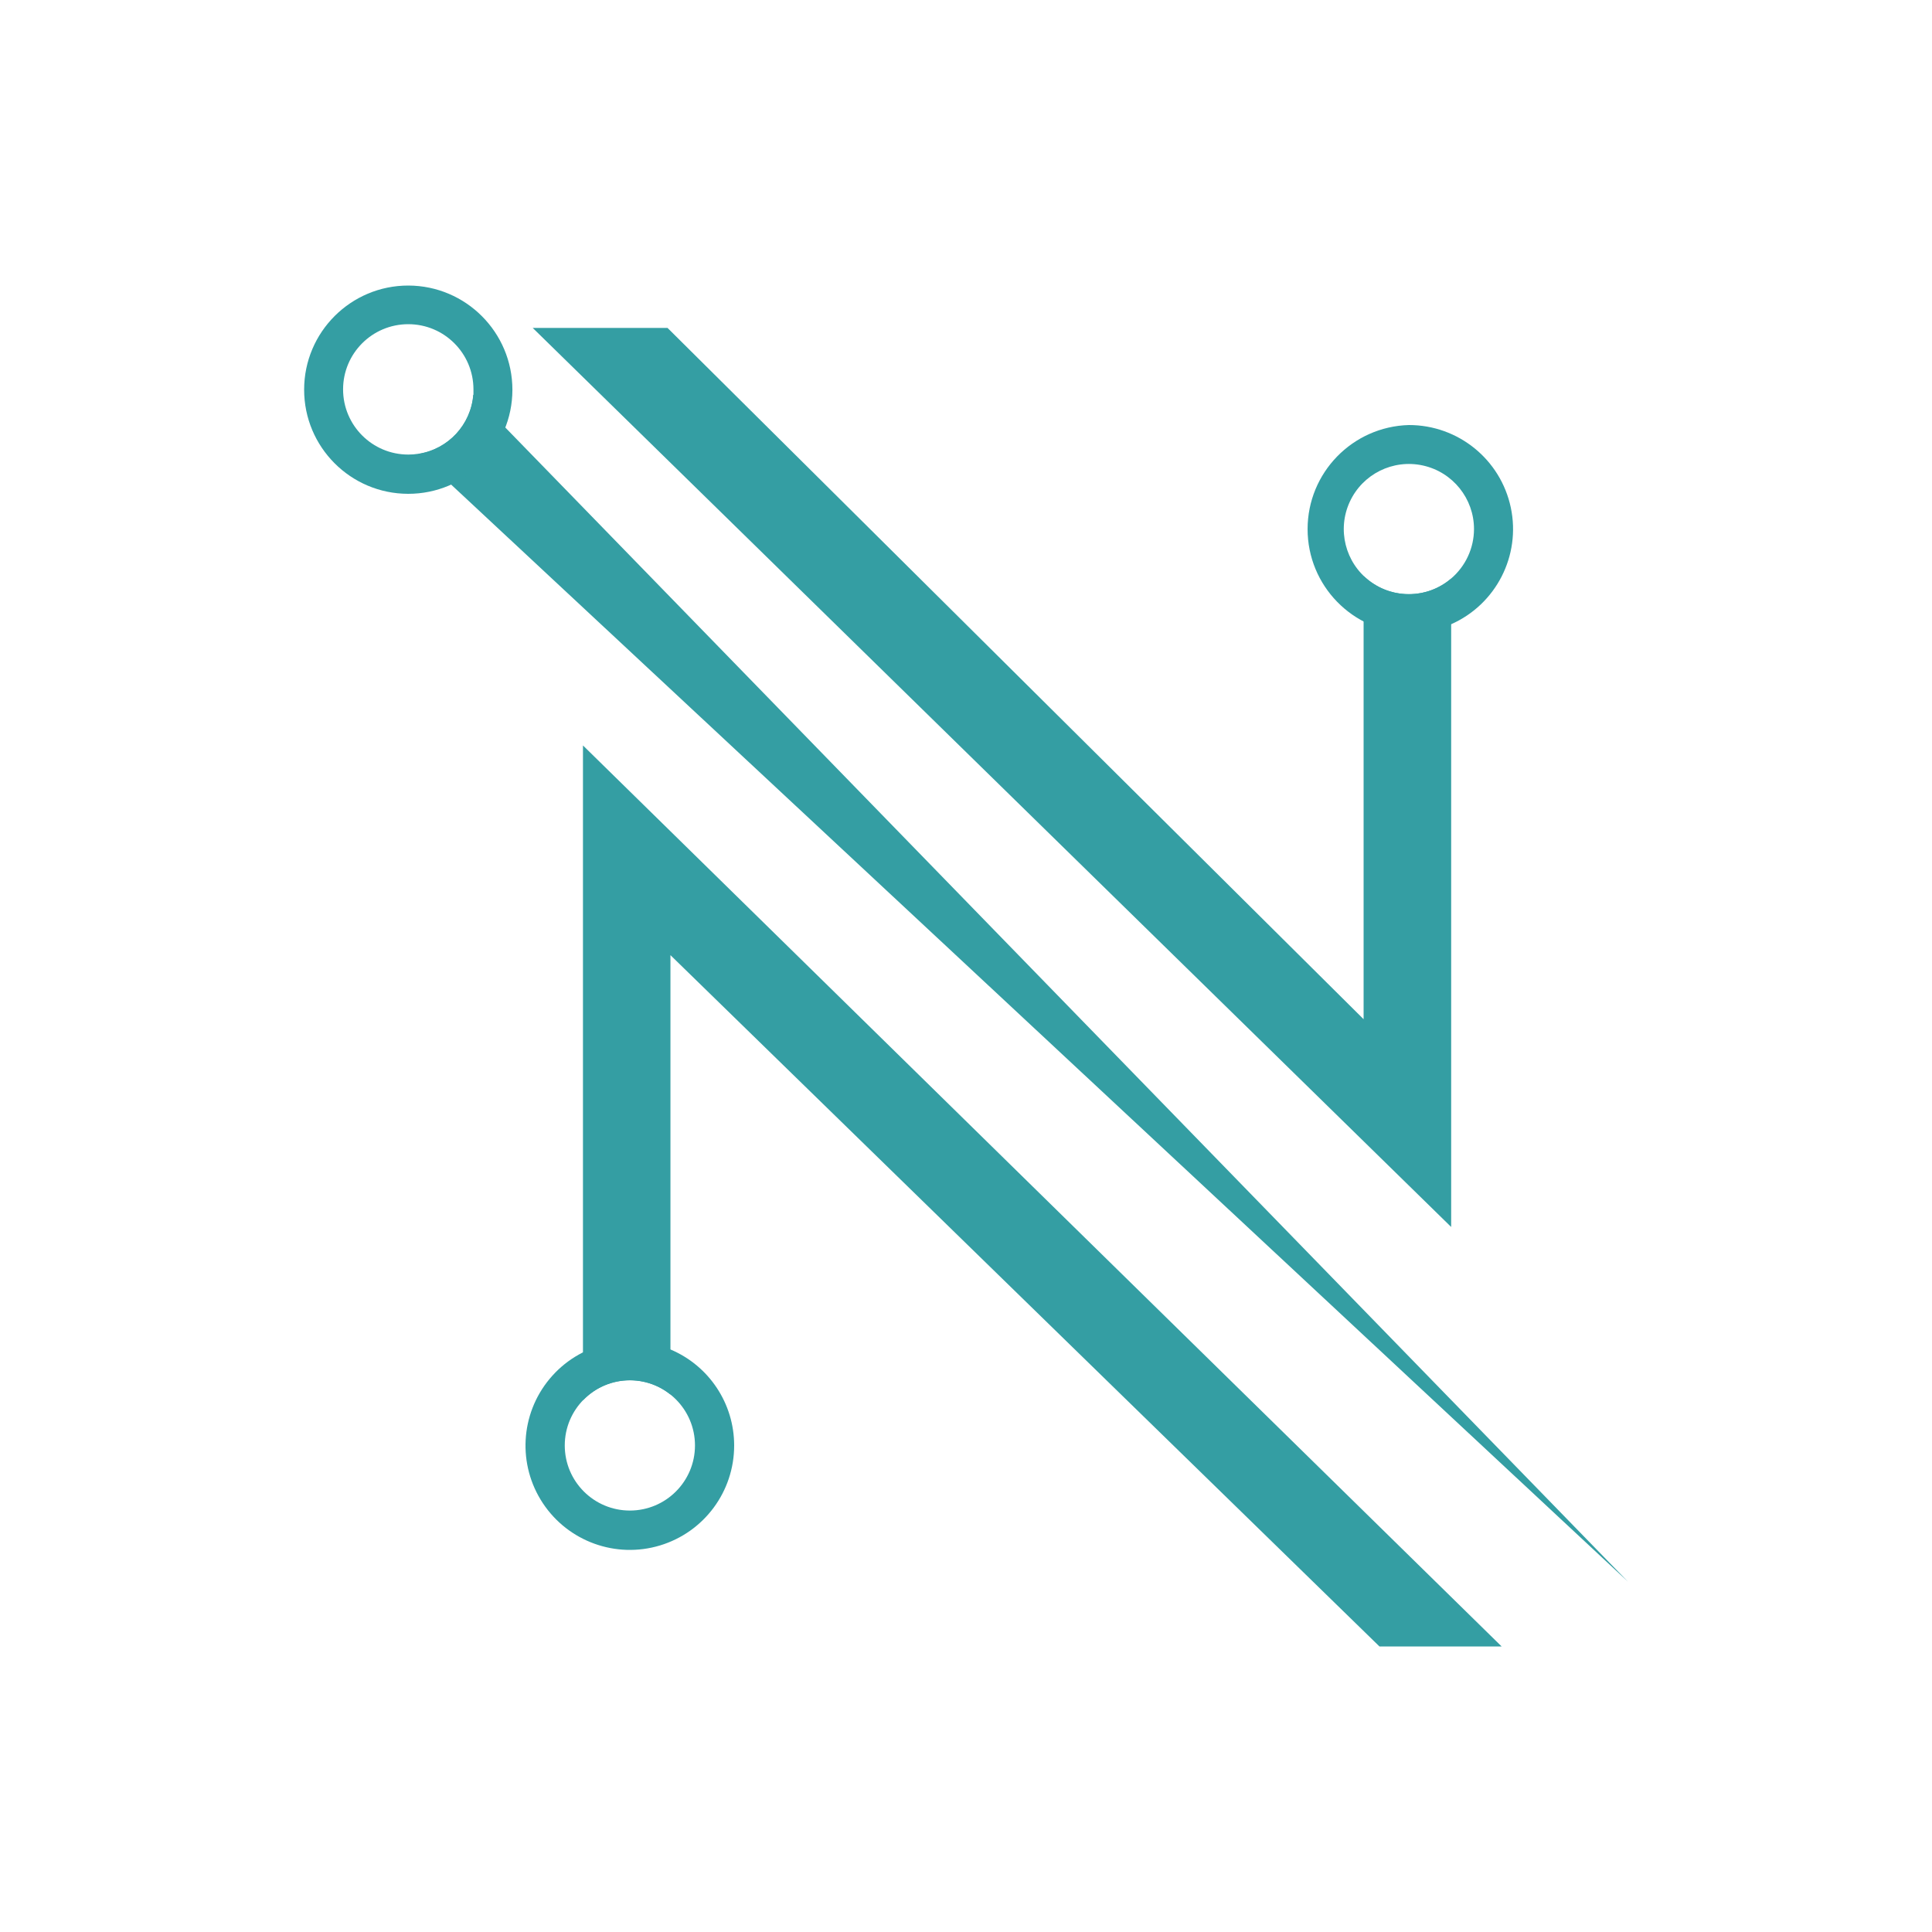
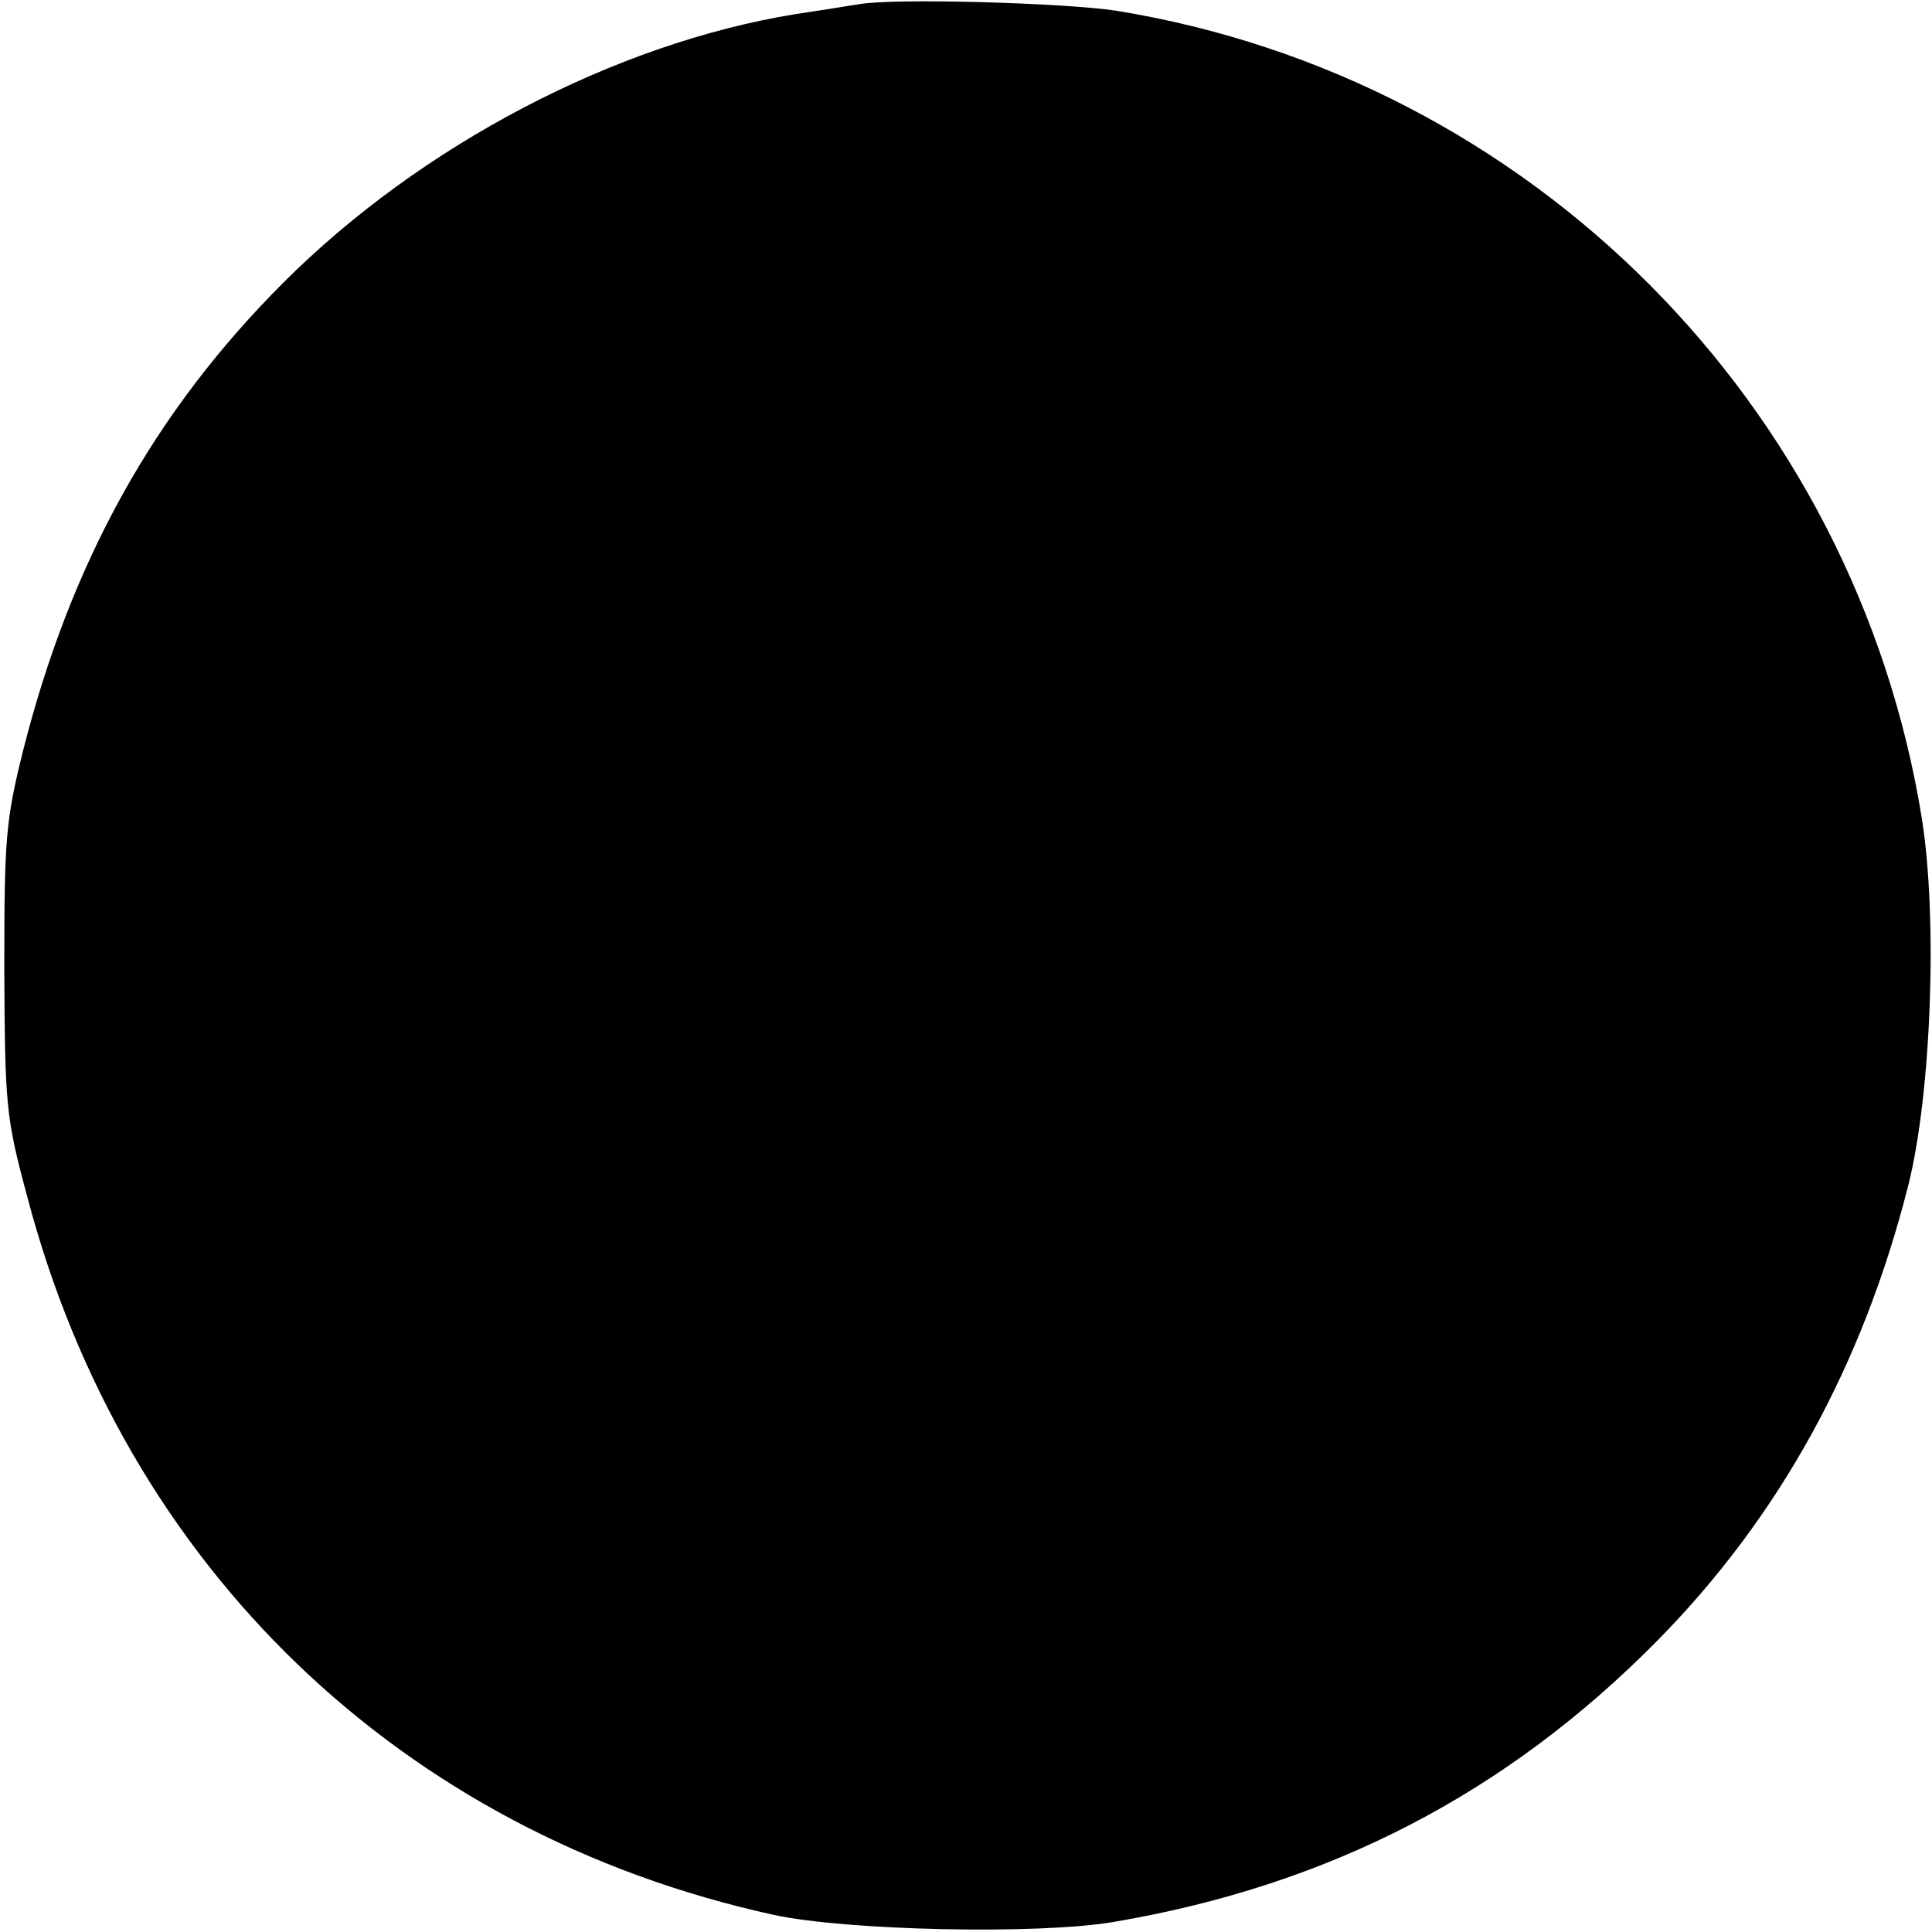
- <svg xmlns="http://www.w3.org/2000/svg" id="Layer_1" data-name="Layer 1" viewBox="0 0 500 500">
-   <defs>
-     <style>.cls-1{fill:#349ea3;}</style>
-   </defs>
-   <path id="path16" class="cls-1" d="M130.77,110.64l-8.29-8.51a16.86,16.86,0,0,1-14.23,15.36l8.49,7.91L421.28,409.31Zm20.1,82.28V362.41a16.75,16.75,0,0,1,22.64-1.51V247.19L357,426.1h31.62Zm213.75-39.15a16.85,16.85,0,0,1-11.72-4.71V263.77L172.76,84.87H137.87L375.56,317.54V149.71A16.75,16.75,0,0,1,364.62,153.77Z" />
-   <path id="path18" class="cls-1" d="M105.68,73.9a26.95,26.95,0,1,0,26.93,27v0A27,27,0,0,0,105.68,73.9Zm2.57,43.54a15.81,15.81,0,0,1-2.57.2,16.87,16.87,0,1,1,16.85-16.88v1.32A16.86,16.86,0,0,1,108.25,117.44Z" />
-   <path id="path20" class="cls-1" d="M364.62,110a26.95,26.95,0,0,0,0,53.88,26.45,26.45,0,0,0,10.94-2.33A26.93,26.93,0,0,0,364.62,110Zm10.94,39.74a16.85,16.85,0,1,1,5.91-12.81A16.84,16.84,0,0,1,375.56,149.71Z" />
-   <path id="path22" class="cls-1" d="M173.55,349.26A27,27,0,1,0,190,374.08a26.95,26.95,0,0,0-16.44-24.82ZM163,390.93a16.85,16.85,0,1,1,16.86-16.85A16.85,16.85,0,0,1,163,390.93Z" />
+ <svg xmlns="http://www.w3.org/2000/svg" version="1.0" width="270pt" height="270pt" viewBox="0 0 270 270" preserveAspectRatio="xMidYMid meet">
+   <g transform="translate(0,270) scale(0.1,-0.1)" fill="#000000" stroke="none">
+     <path d="M1200 2694 c-8 -1 -49 -8 -90 -14 -250 -41 -521 -182 -714 -375 -181 -181 -297 -390 -364 -655 -24 -97 -26 -121 -26 -305 1 -190 2 -206 32 -317 136 -518 523 -890 1043 -1004 101 -22 369 -28 475 -10 301 51 549 179 761 394 170 173 286 383 350 636 32 128 41 371 19 511 -93 580 -547 1036 -1126 1130 -72 11 -312 18 -360 9z" />
+   </g>
</svg>
